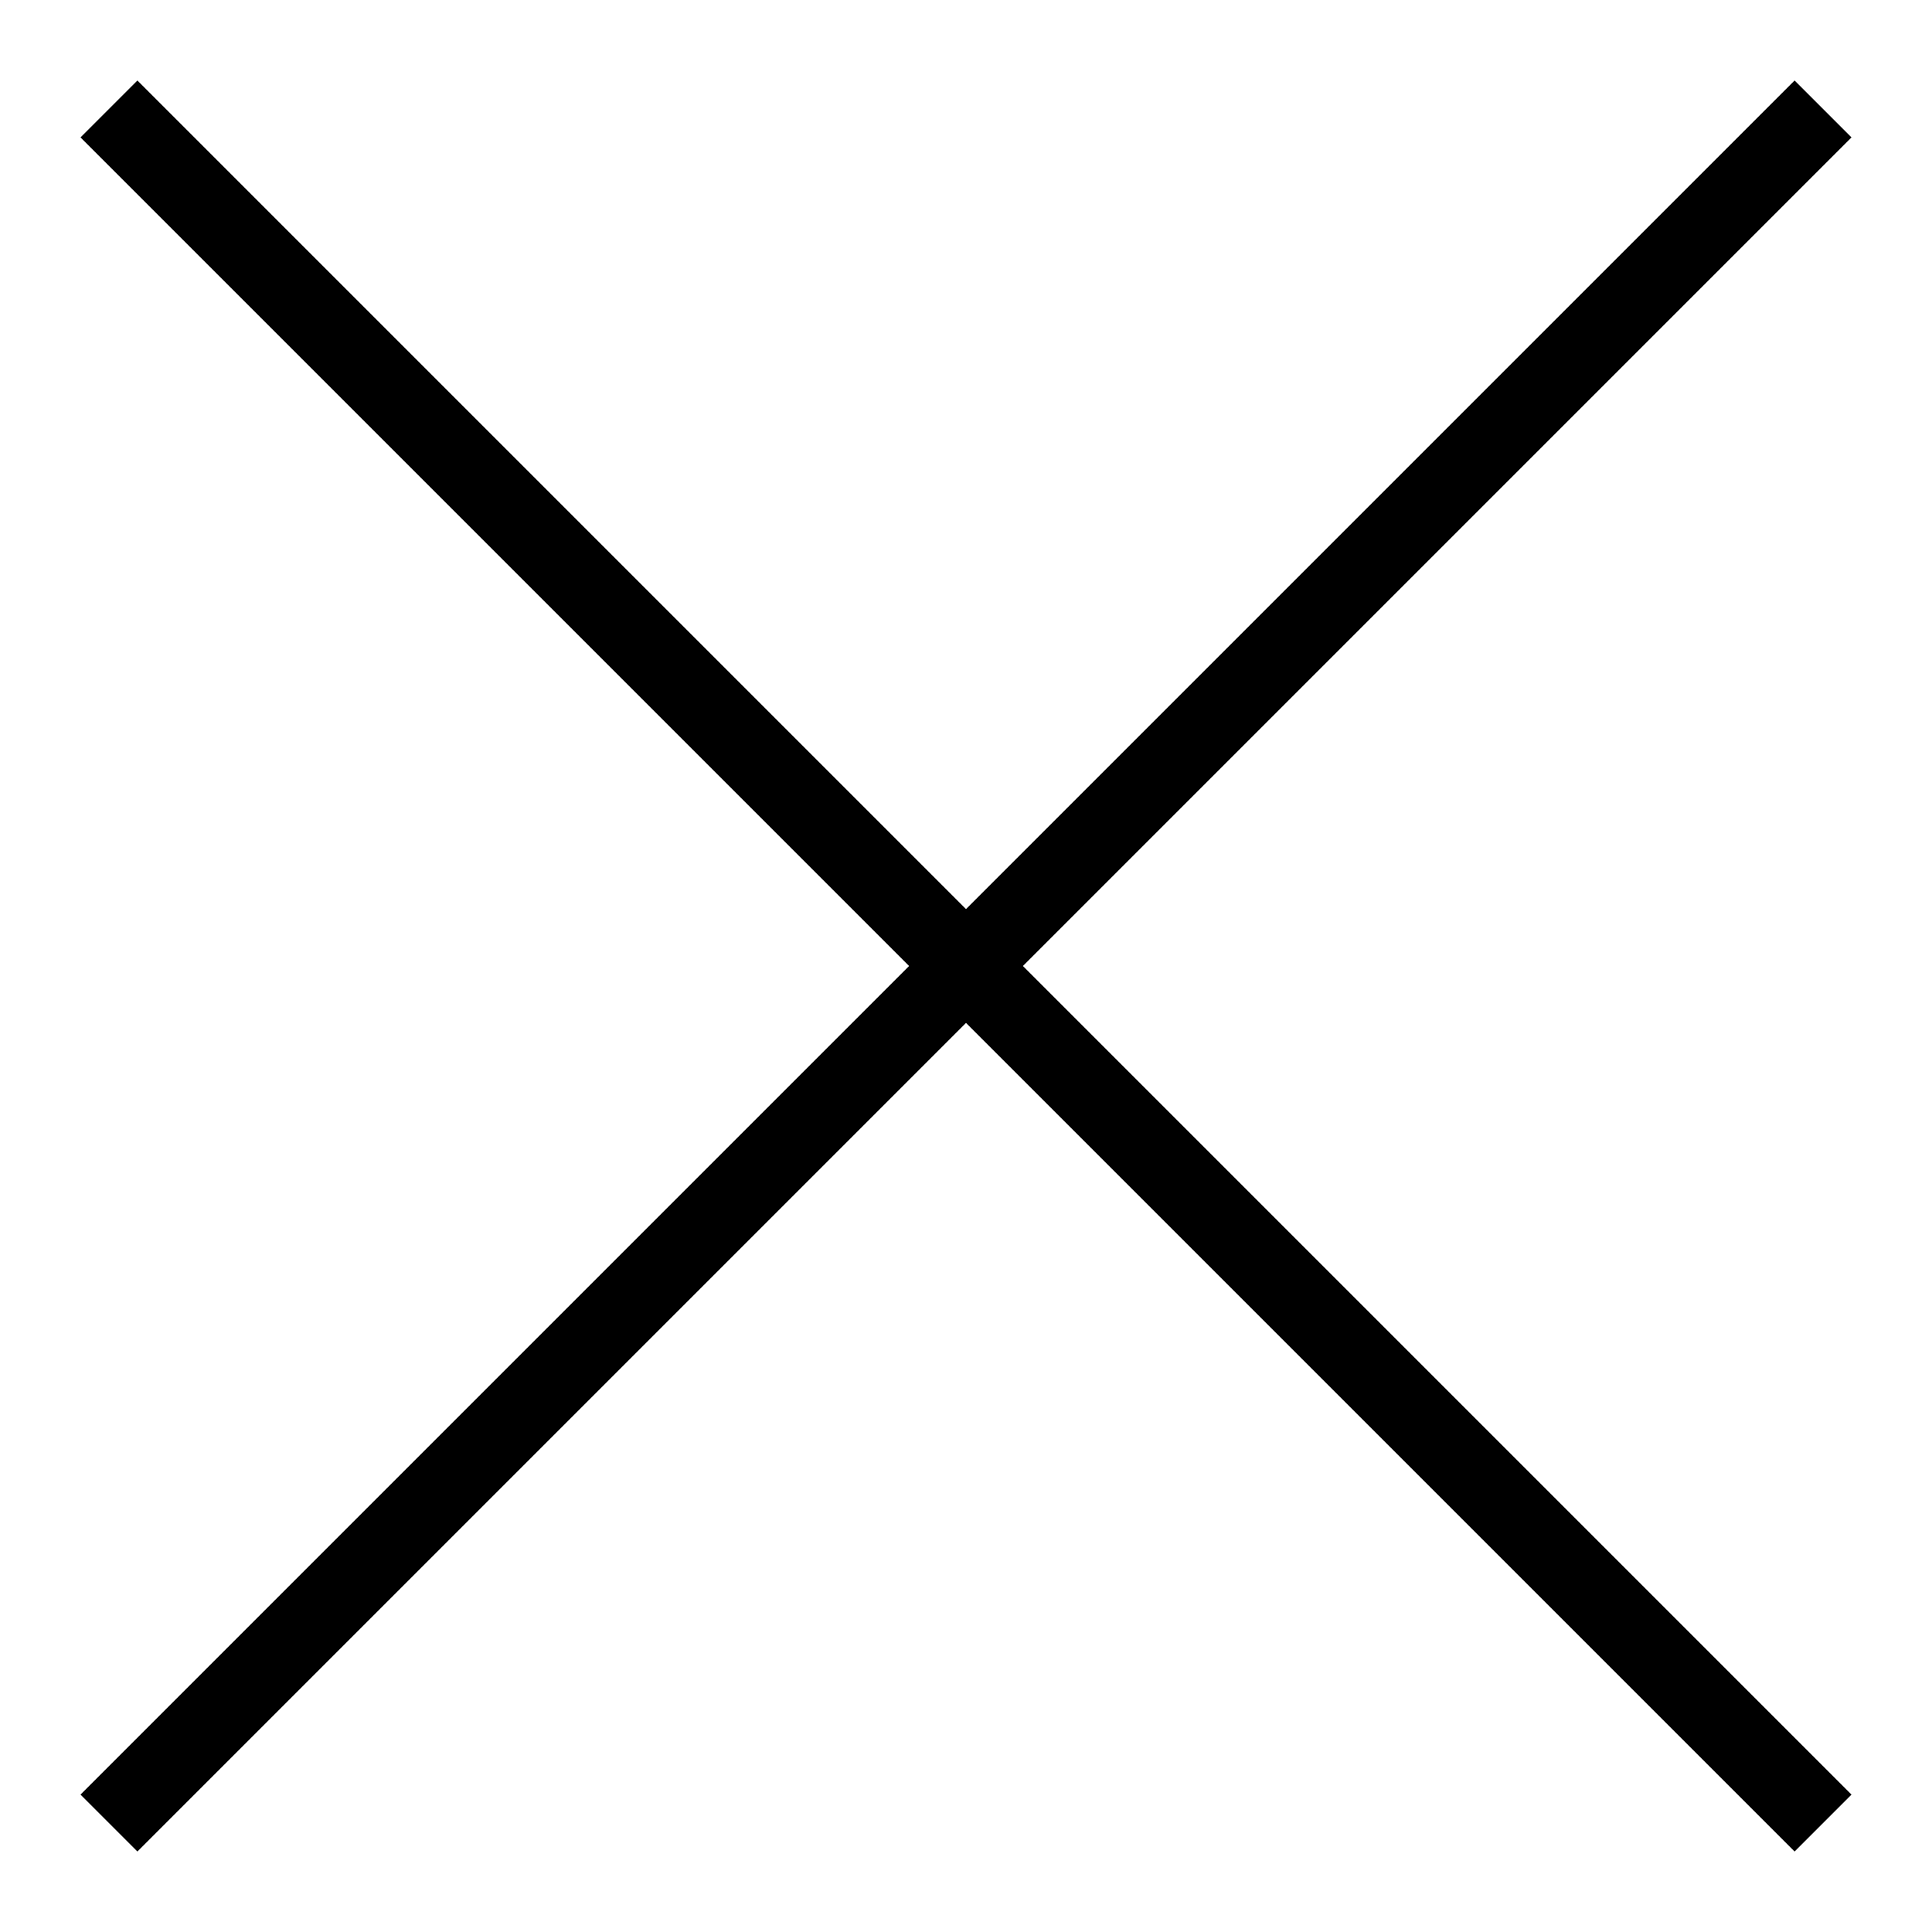
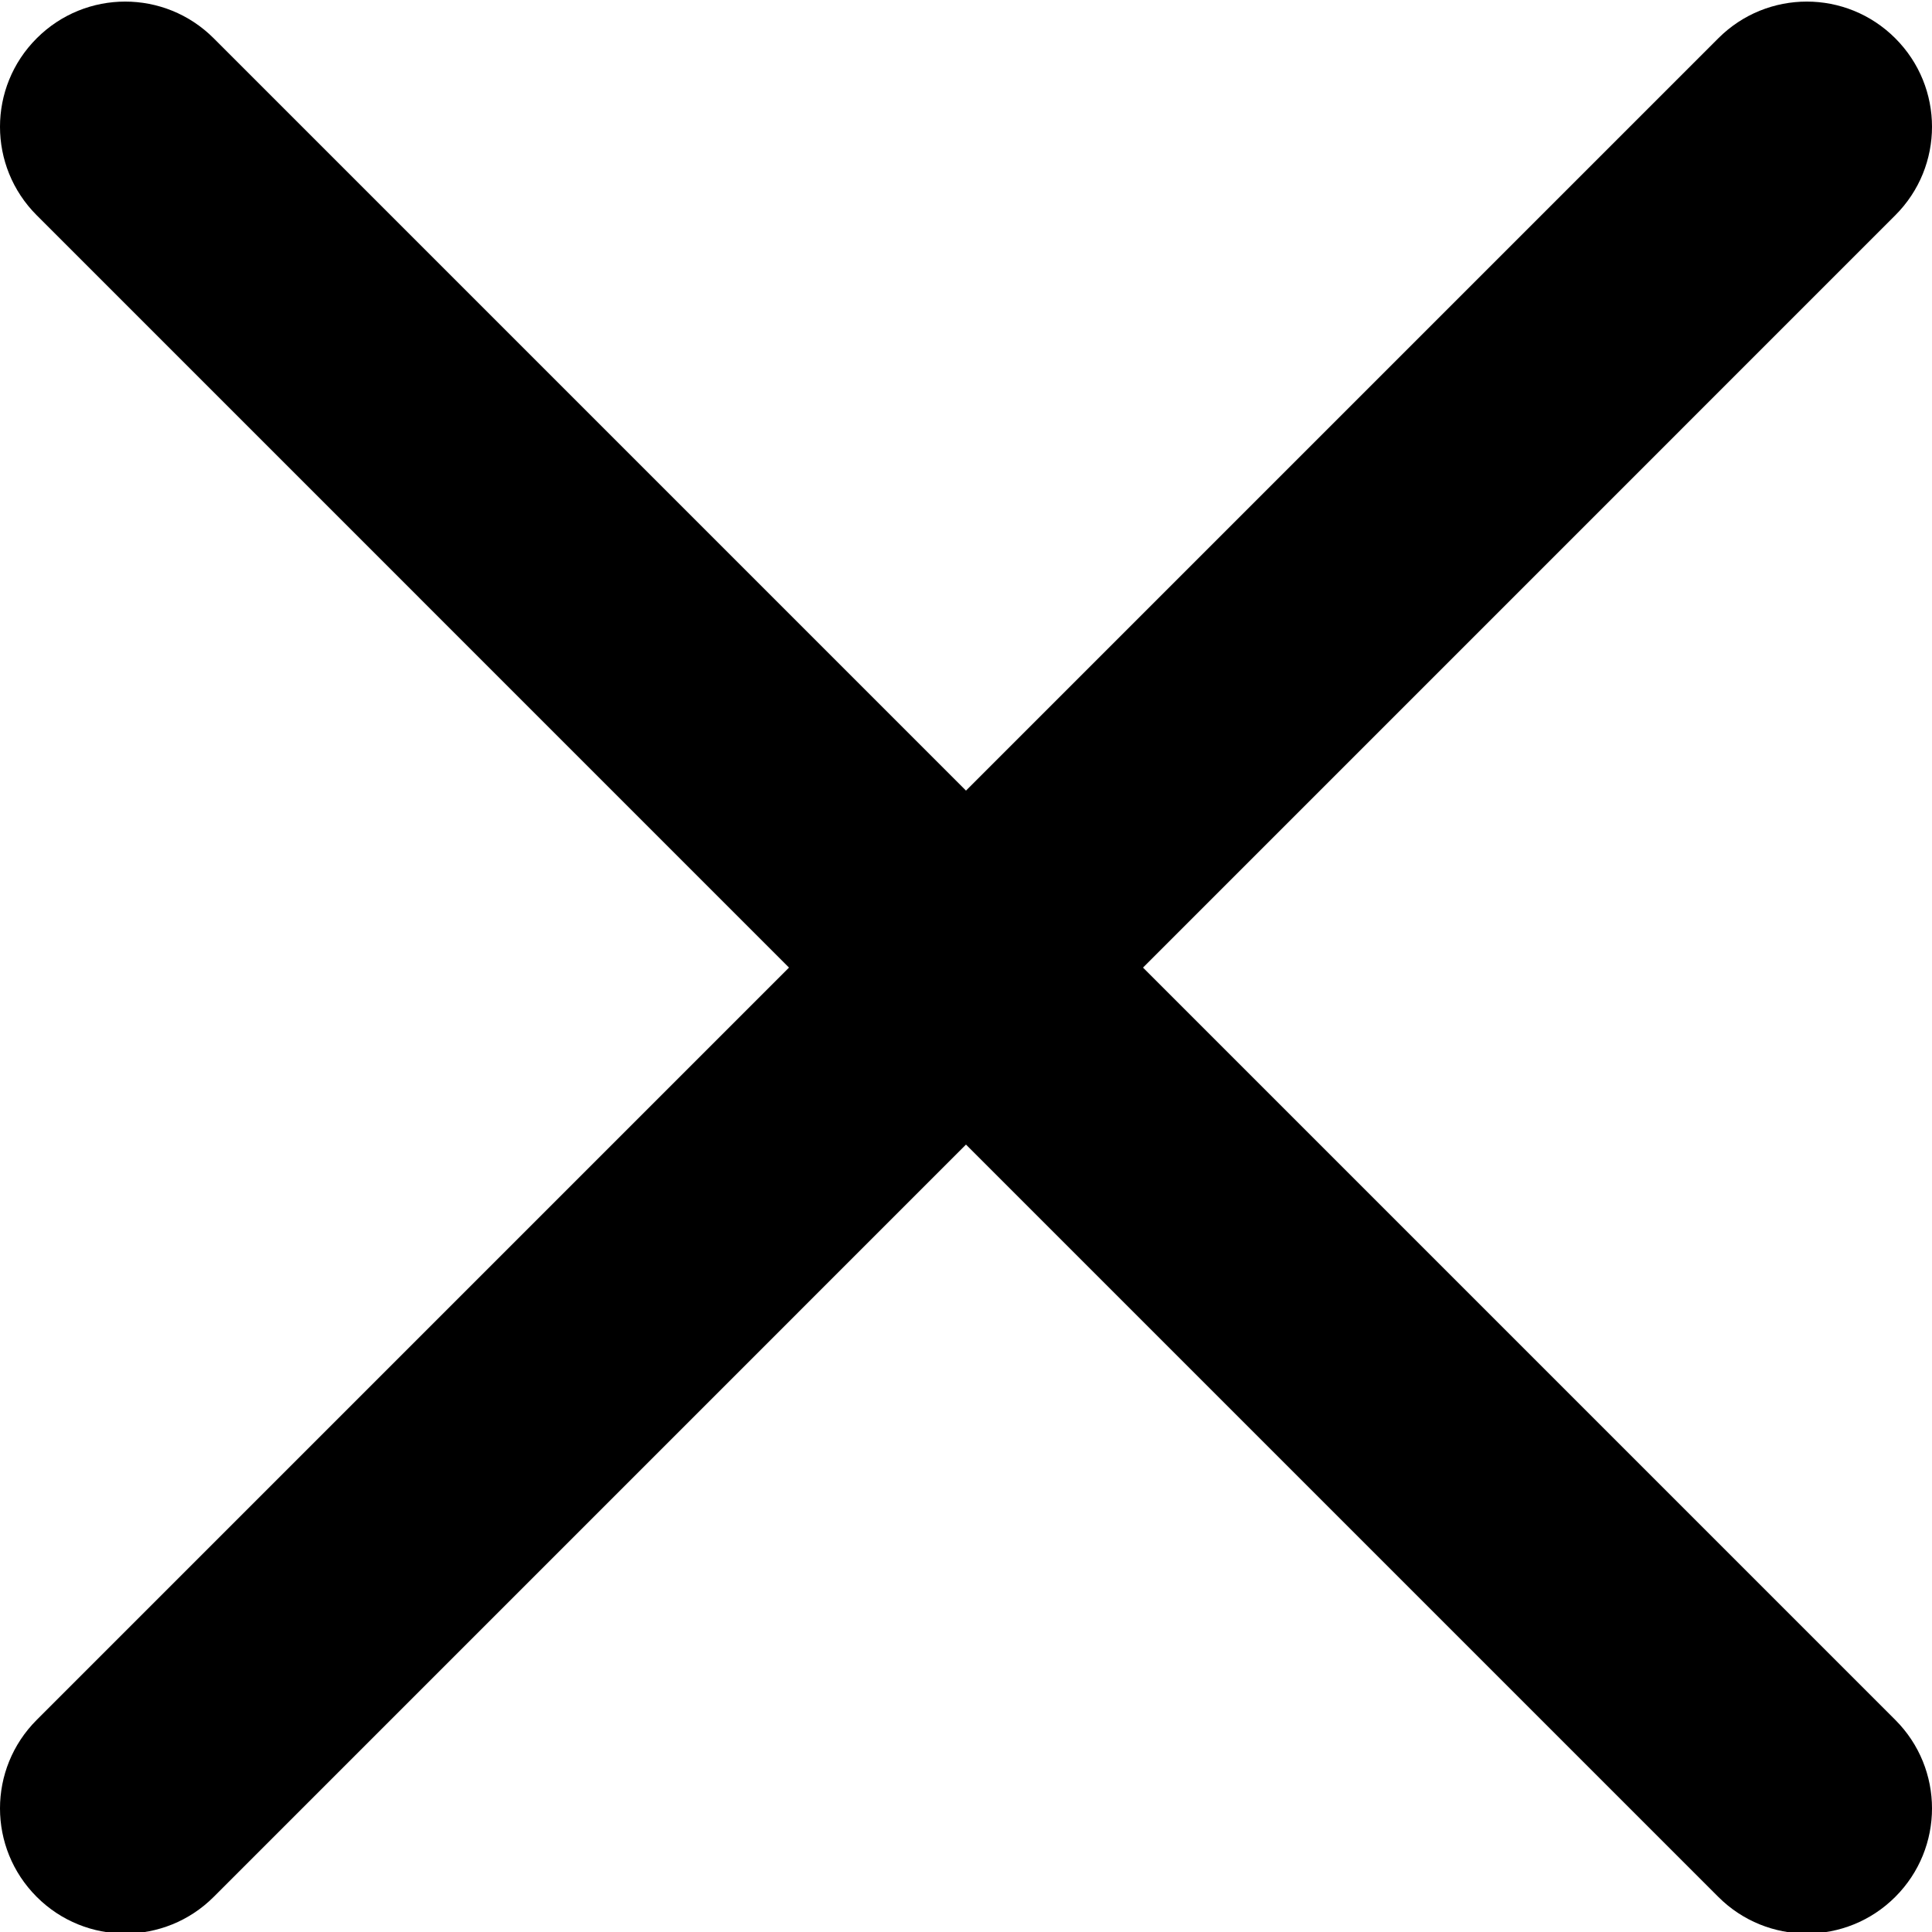
- <svg xmlns="http://www.w3.org/2000/svg" width="24" height="24" fill-rule="evenodd" clip-rule="evenodd">
-   <path d="M12 11.293l10.293-10.293.707.707-10.293 10.293 10.293 10.293-.707.707-10.293-10.293-10.293 10.293-.707-.707 10.293-10.293-10.293-10.293.707-.707 10.293 10.293z" />
+ <svg xmlns="http://www.w3.org/2000/svg" height="329pt" viewBox="0 0 329.269 329" width="329pt">
+   <path d="m194.801 164.77 128.211-128.215c8.344-8.34 8.344-21.824 0-30.164-8.34-8.34-21.824-8.34-30.164 0l-128.215 128.215-128.211-128.215c-8.344-8.34-21.824-8.34-30.164 0-8.344 8.34-8.344 21.824 0 30.164l128.211 128.215-128.211 128.215c-8.344 8.34-8.344 21.824 0 30.164 4.156 4.16 9.621 6.25 15.082 6.25 5.461 0 10.922-2.09 15.082-6.25l128.211-128.215 128.215 128.215c4.16 4.16 9.621 6.25 15.082 6.25 5.461 0 10.922-2.09 15.082-6.25 8.344-8.34 8.344-21.824 0-30.164zm0 0" />
</svg>
